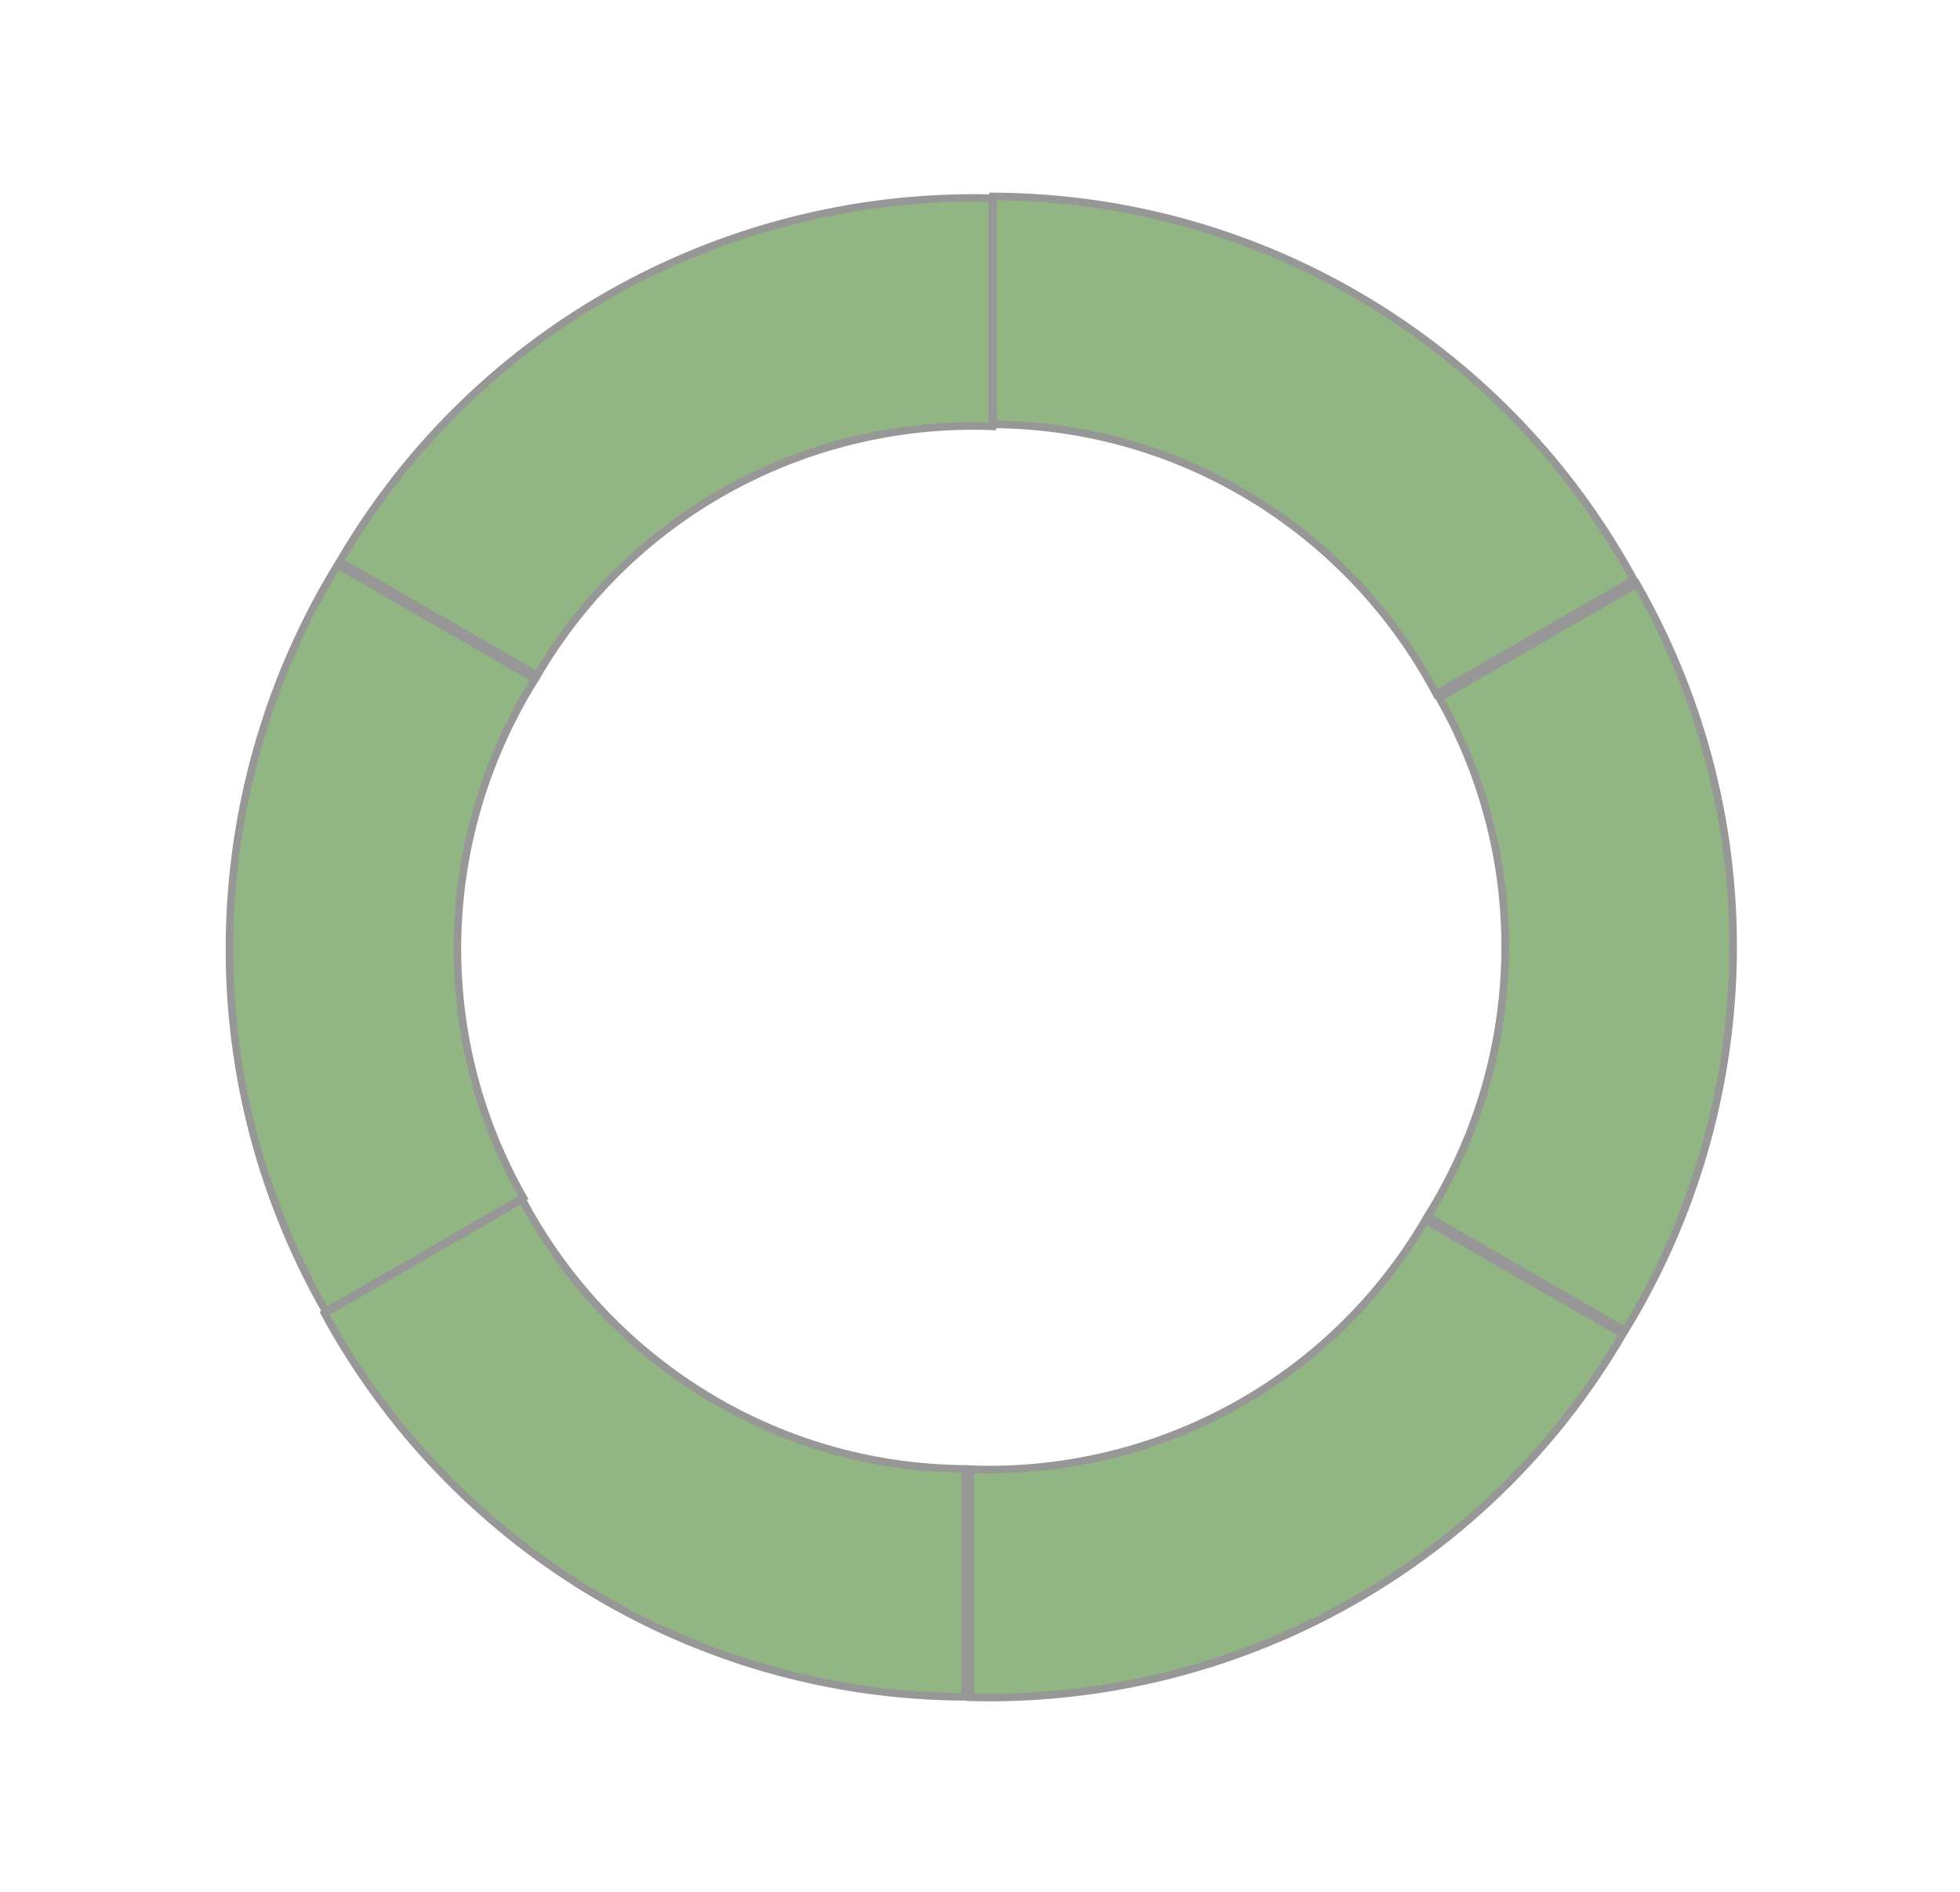
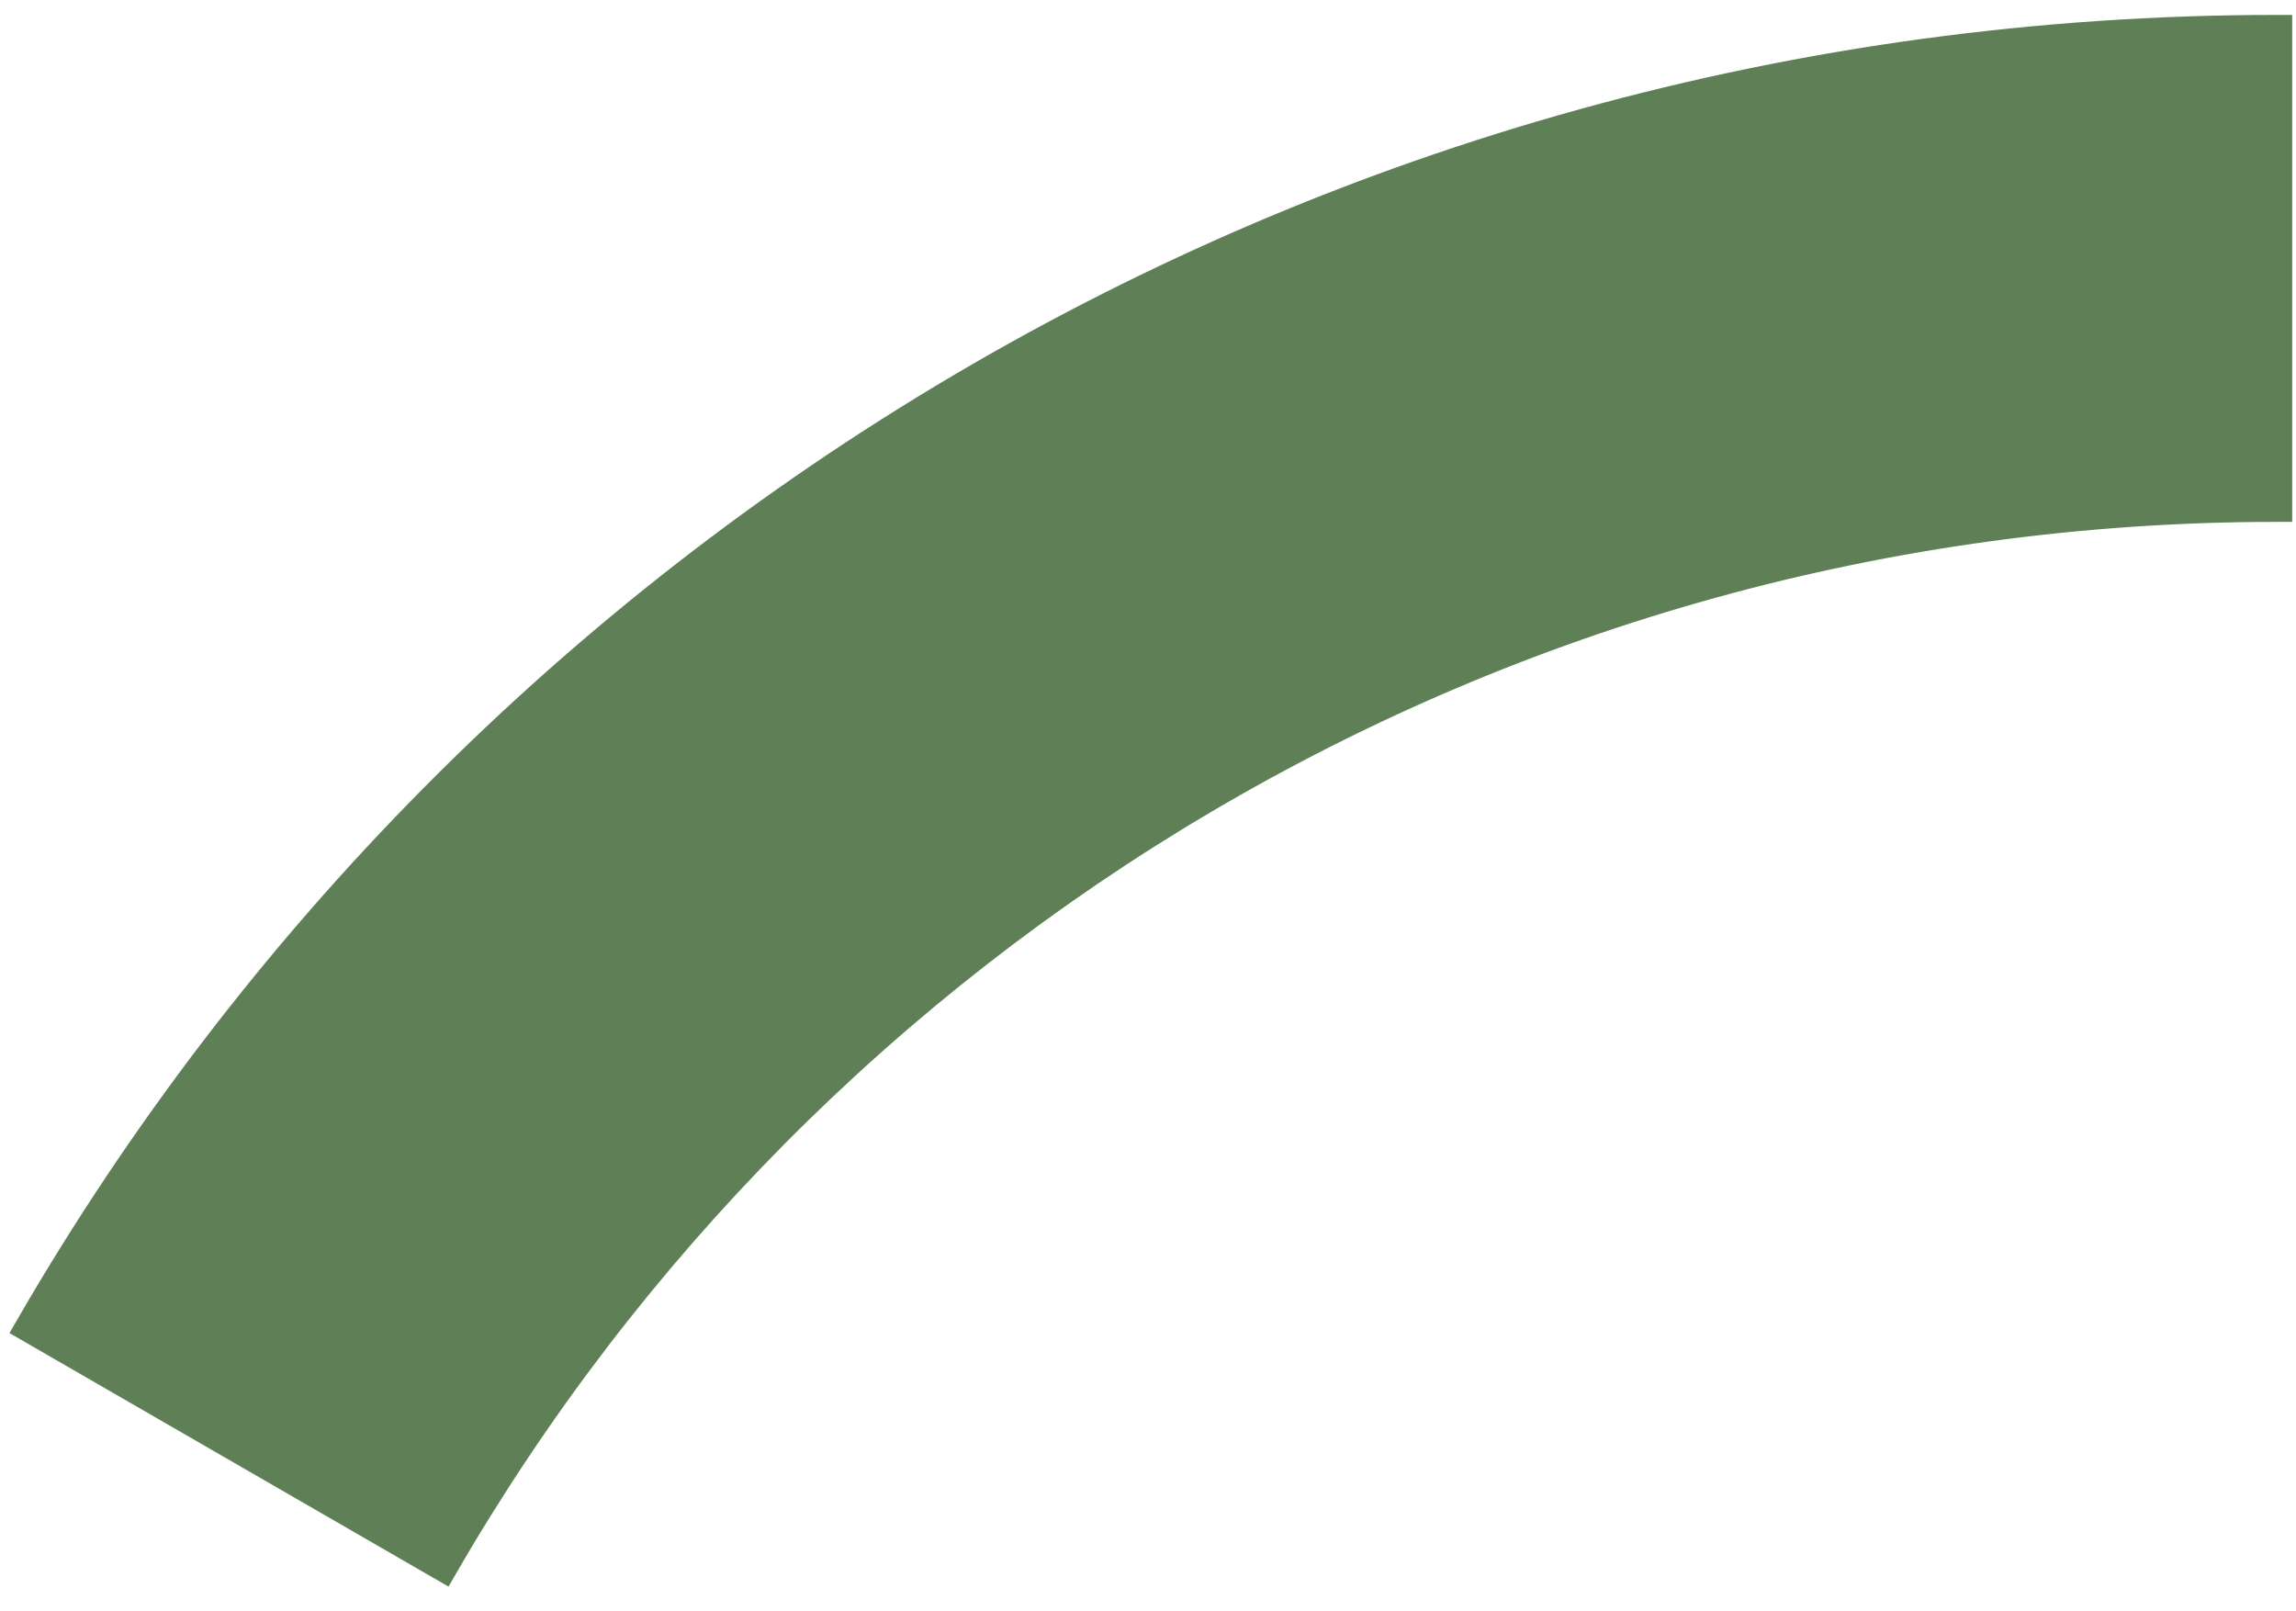
- <svg xmlns="http://www.w3.org/2000/svg" width="258" height="249" viewBox="0 0 258 249">
-   <g fill="#92B584" fill-rule="evenodd" stroke="#979797">
-     <path d="M215.068 76.328l-25.999 15.01c-11.073-20.966-33.024-35.3-58.34-35.486v-30c36.42.184 68.068 20.545 84.339 50.476zM213.897 175.13L187.9 160.12c12.62-20.073 14.058-46.25 1.561-68.268l25.981-15c18.05 31.633 16.242 69.221-1.544 98.278zM127.728 223.397v-30.02c23.694.893 47.082-10.951 59.902-32.782l25.981 15c-18.37 31.448-51.827 48.676-85.883 47.802zM42.728 172.862l25.999-15.01c11.073 20.966 33.024 35.299 58.34 35.485v30.001c-36.42-.185-68.068-20.545-84.339-50.476zM44.442 74.357l25.999 15.01c-12.621 20.073-14.058 46.25-1.562 68.268l-25.98 15c-18.051-31.633-16.242-69.222 1.543-98.278zM130.612 26.09v30.02c-23.694-.893-47.083 10.95-59.902 32.782l-25.982-15c18.37-31.449 51.827-48.677 85.884-47.802z" />
-   </g>
+ <svg xmlns="http://www.w3.org/2000/svg" width="77" height="54" viewBox="0 0 77 54">
+   <path fill="#5F7F57" fill-rule="evenodd" stroke="#5F7F57" d="M1 44.52l13.859 8.002C27.132 31.288 50.084 17 76.373 17V1C44.163 1 16.04 18.505 1 44.52z" />
</svg>
